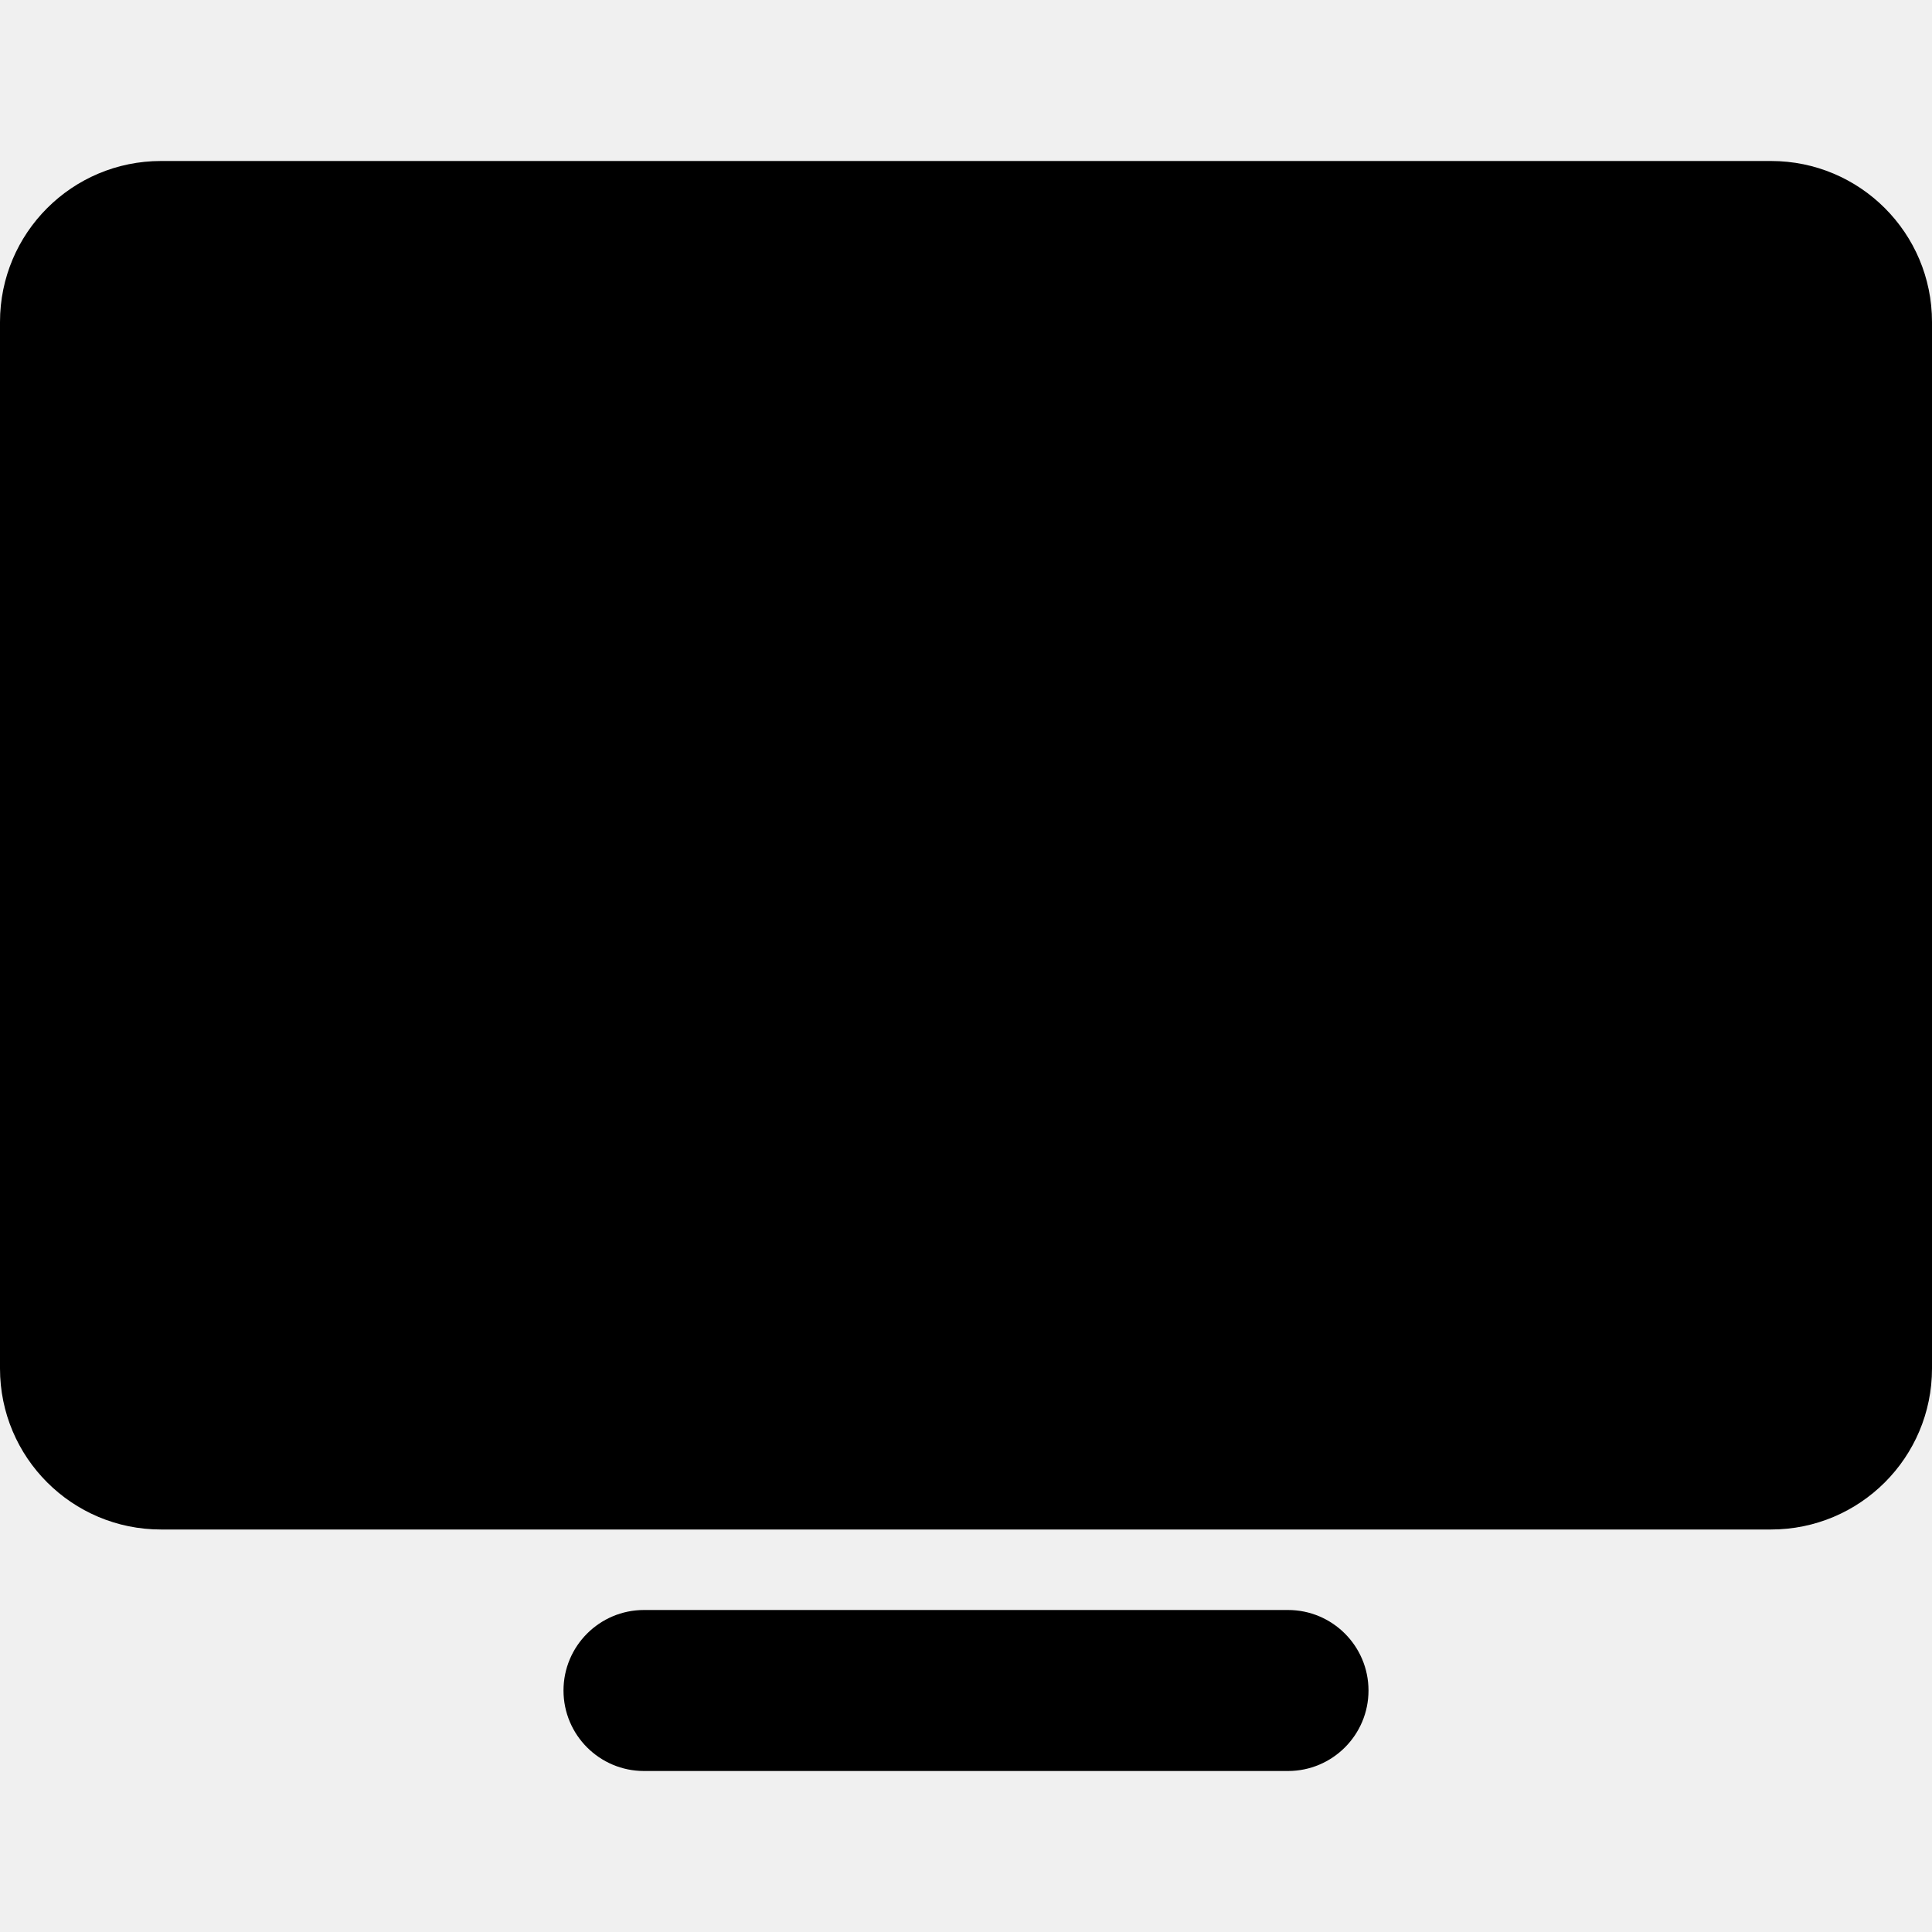
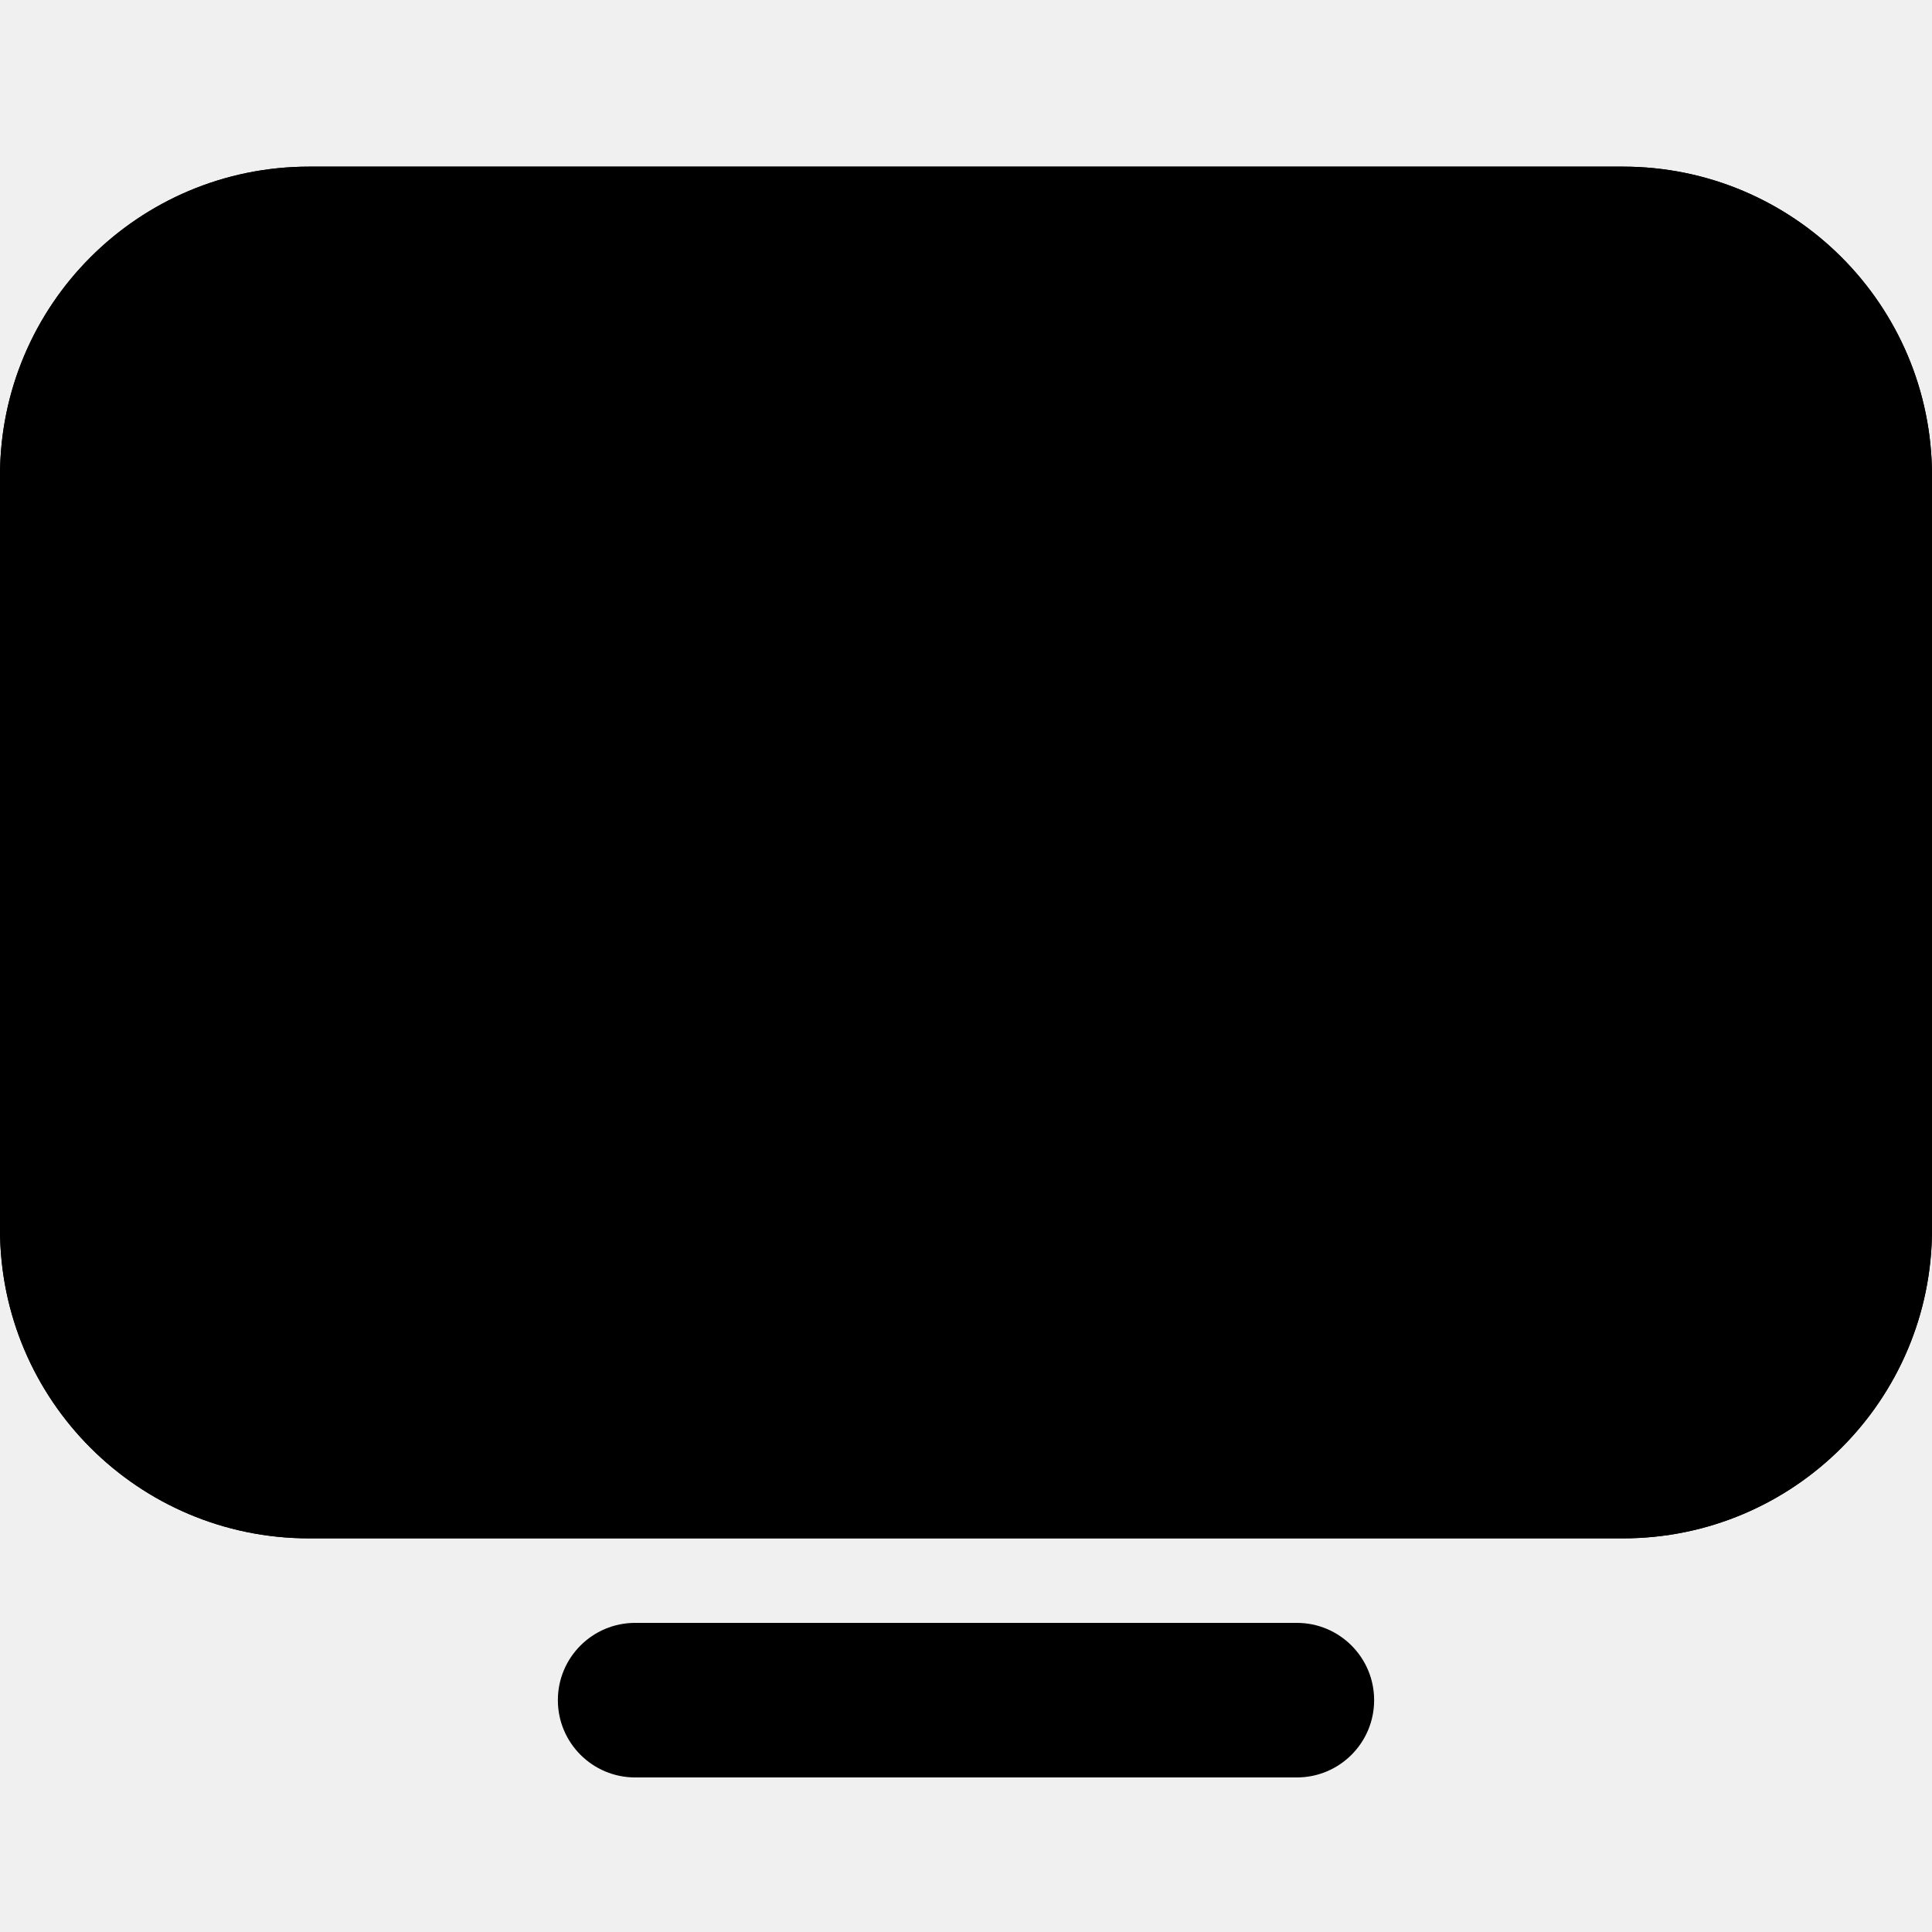
- <svg xmlns="http://www.w3.org/2000/svg" width="800px" height="800px" viewBox="0 -2 24 24" id="meteor-icon-kit__solid-desktop" fill="unset">
-   <path fill="currentColor" fill-rule="evenodd" clip-rule="evenodd" d="M2 0H22C23.105 0 24 0.895 24 2V15C24 16.105 23.105 17 22 17H2C0.895 17 0 16.105 0 15V2C0 0.895 0.895 0 2 0zM16 18C16.552 18 17 18.448 17 19C17 19.552 16.552 20 16 20H8C7.448 20 7 19.552 7 19C7 18.448 7.448 18 8 18H16z" />
+ <svg xmlns="http://www.w3.org/2000/svg" width="800" height="800" viewBox="0 0 800 800" fill="none">
+   <defs>
+     <clipPath id="clip5_17">
+       <rect id="Desktop" width="800" height="800" fill="white" fill-opacity="0" />
+     </clipPath>
+   </defs>
+   <rect id="Desktop" width="800" height="800" fill="#FFFFFF" fill-opacity="0" />
+   <g clip-path="url(#clip5_17)">
+     <path id="Rectangle 2" d="M128 69L672 69C742.692 69 800 126.308 800 197L800 509C800 579.692 742.692 637 672 637L128 637C57.308 637 0 579.692 0 509L0 197C0 126.308 57.308 69 128 69Z" fill="currentColor" fill-opacity="1" fill-rule="evenodd" />
+     <path id="Rectangle 2" d="M128 69L672 69C742.692 69 800 126.308 800 197L800 509C800 579.692 742.692 637 672 637L128 637C57.308 637 0 579.692 0 509L0 197C0 126.308 57.308 69 128 69ZM128 133L672 133Q685.255 133 696.568 137.686Q707.882 142.373 717.255 151.745Q726.627 161.118 731.314 172.432Q736 183.745 736 197L736 509Q736 522.255 731.314 533.568Q726.627 544.882 717.255 554.255Q707.882 563.627 696.568 568.314Q685.255 573 672 573L128 573Q114.745 573 103.432 568.314Q92.118 563.627 82.745 554.255Q73.373 544.882 68.686 533.569Q64 522.255 64 509L64 197Q64 183.745 68.686 172.432Q73.373 161.118 82.745 151.745Q92.118 142.373 103.431 137.686Q114.745 133 128 133Z" fill="#000000" fill-opacity="1" fill-rule="evenodd" />
+     <rect id="Rectangle 3" x="231" y="672" rx="32" width="338" height="64" fill="#000000" fill-opacity="1" />
+   </g>
</svg>
